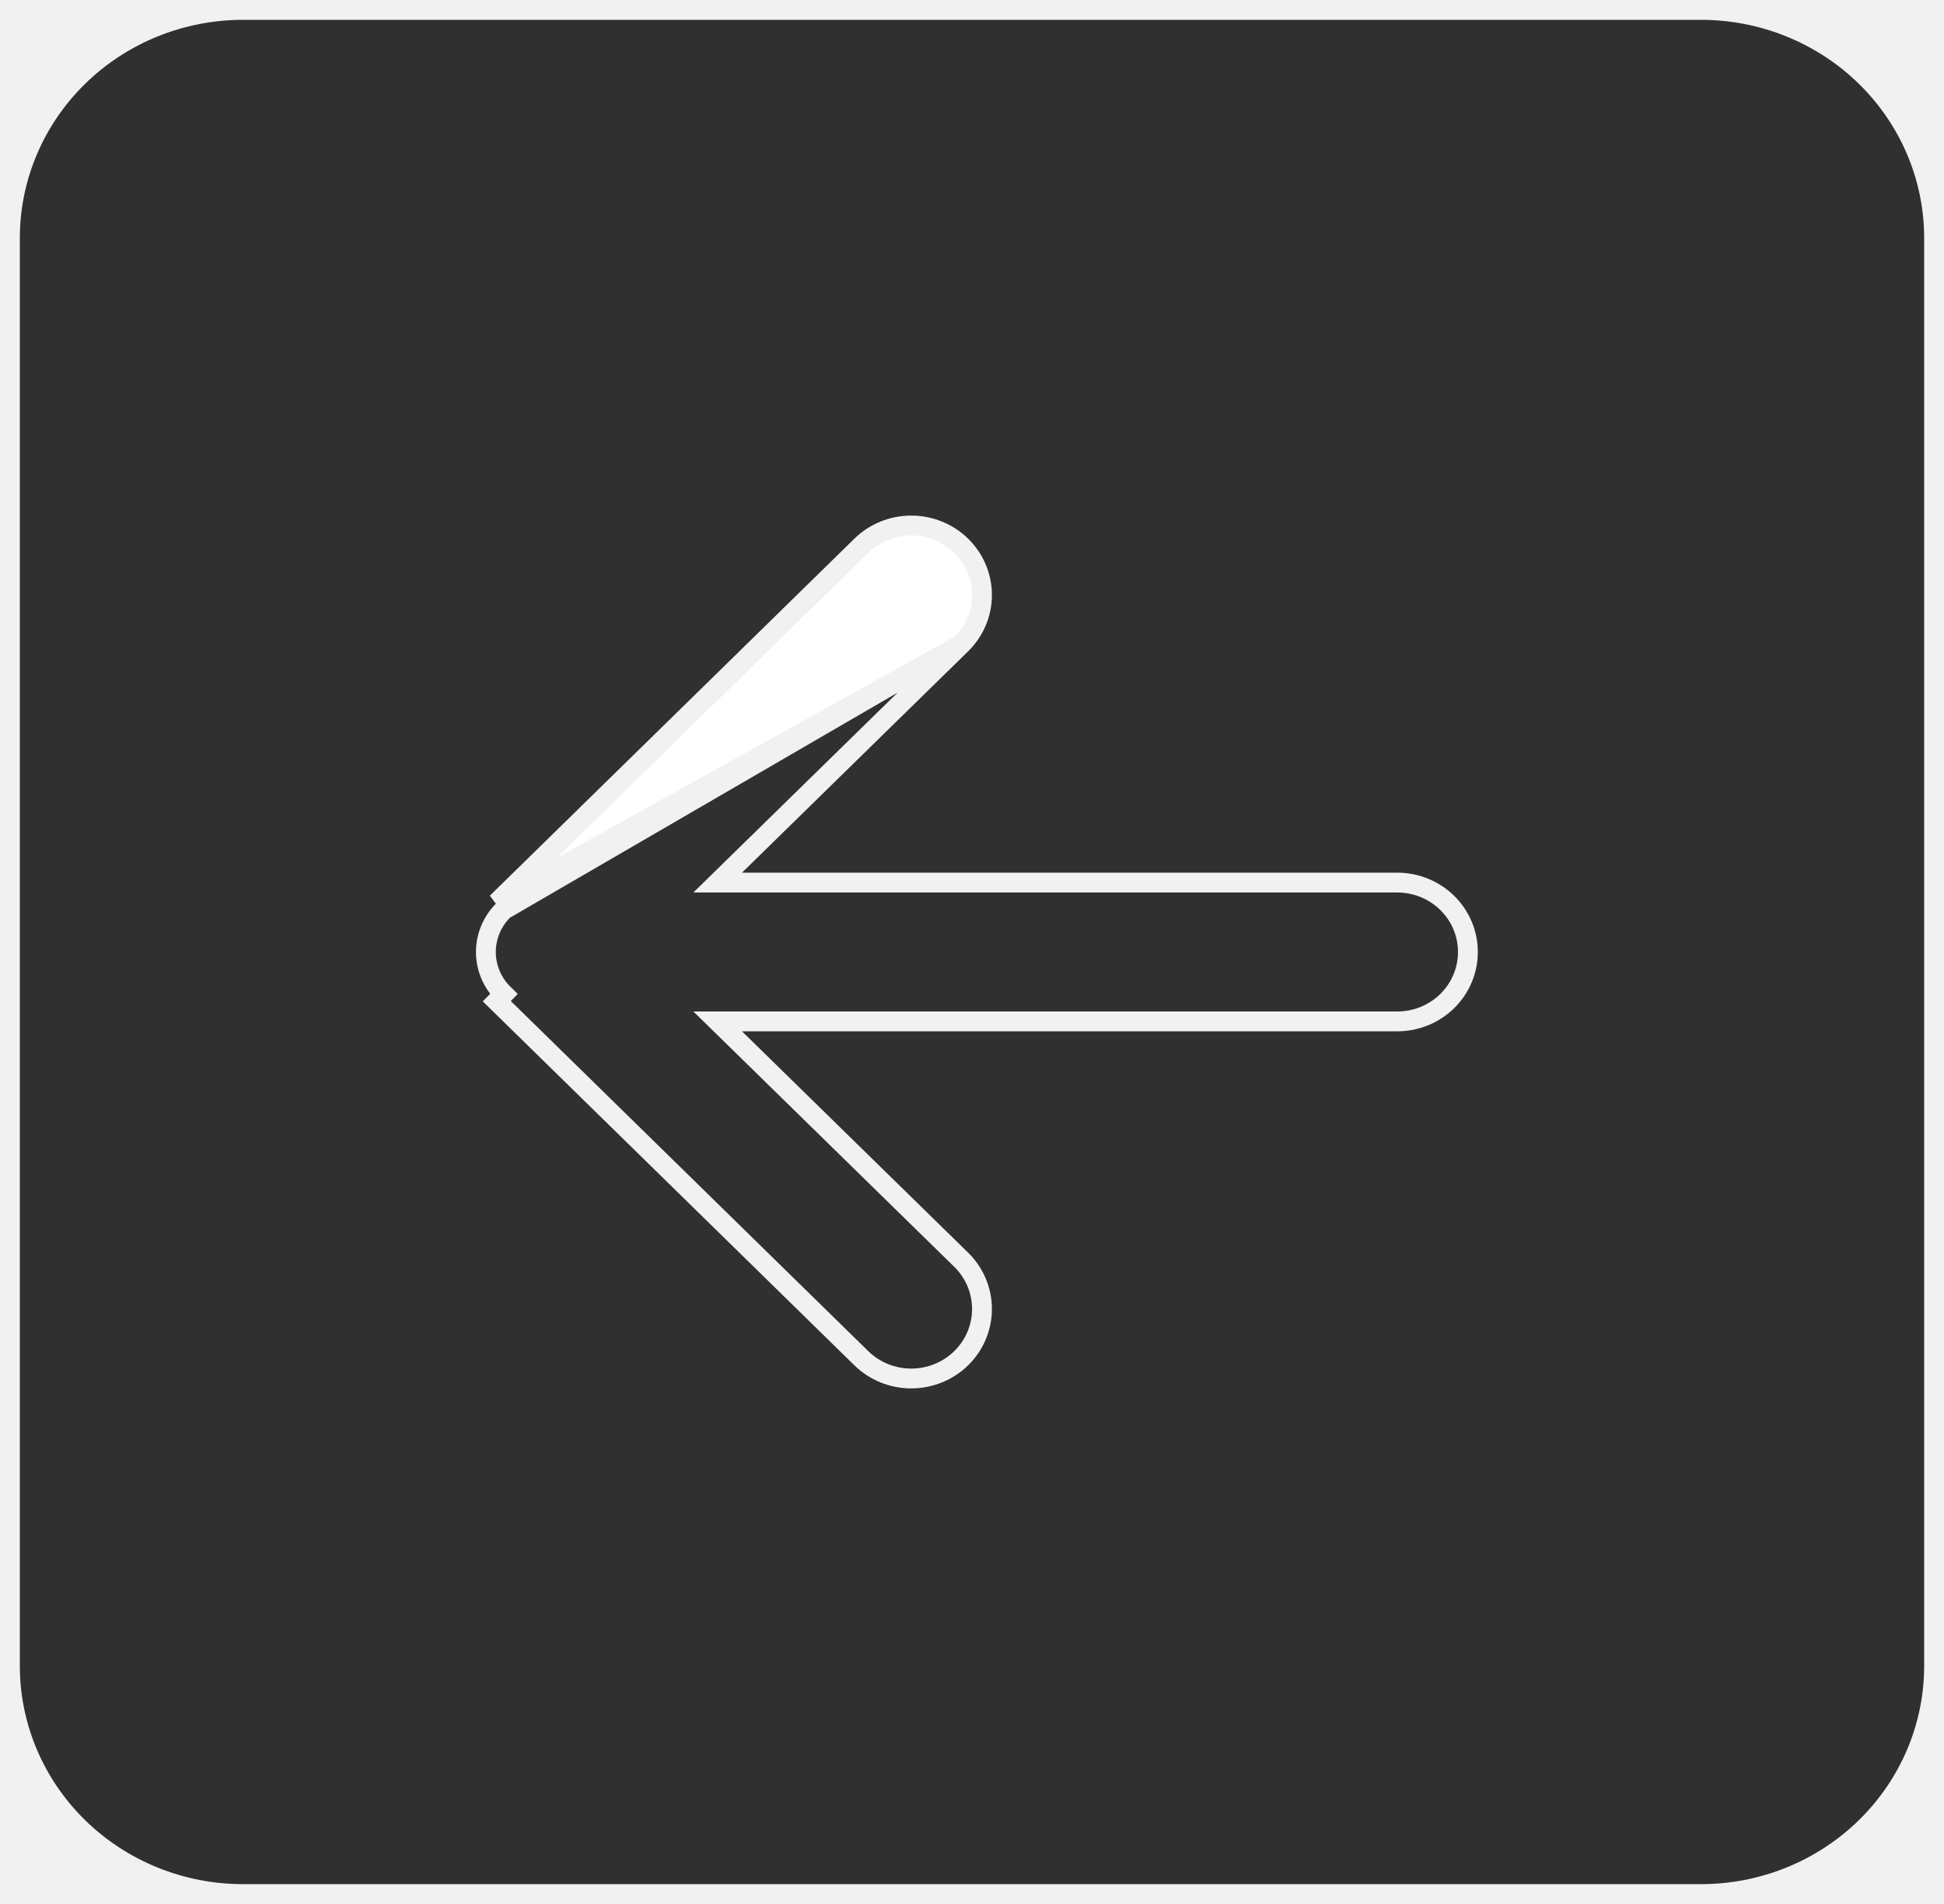
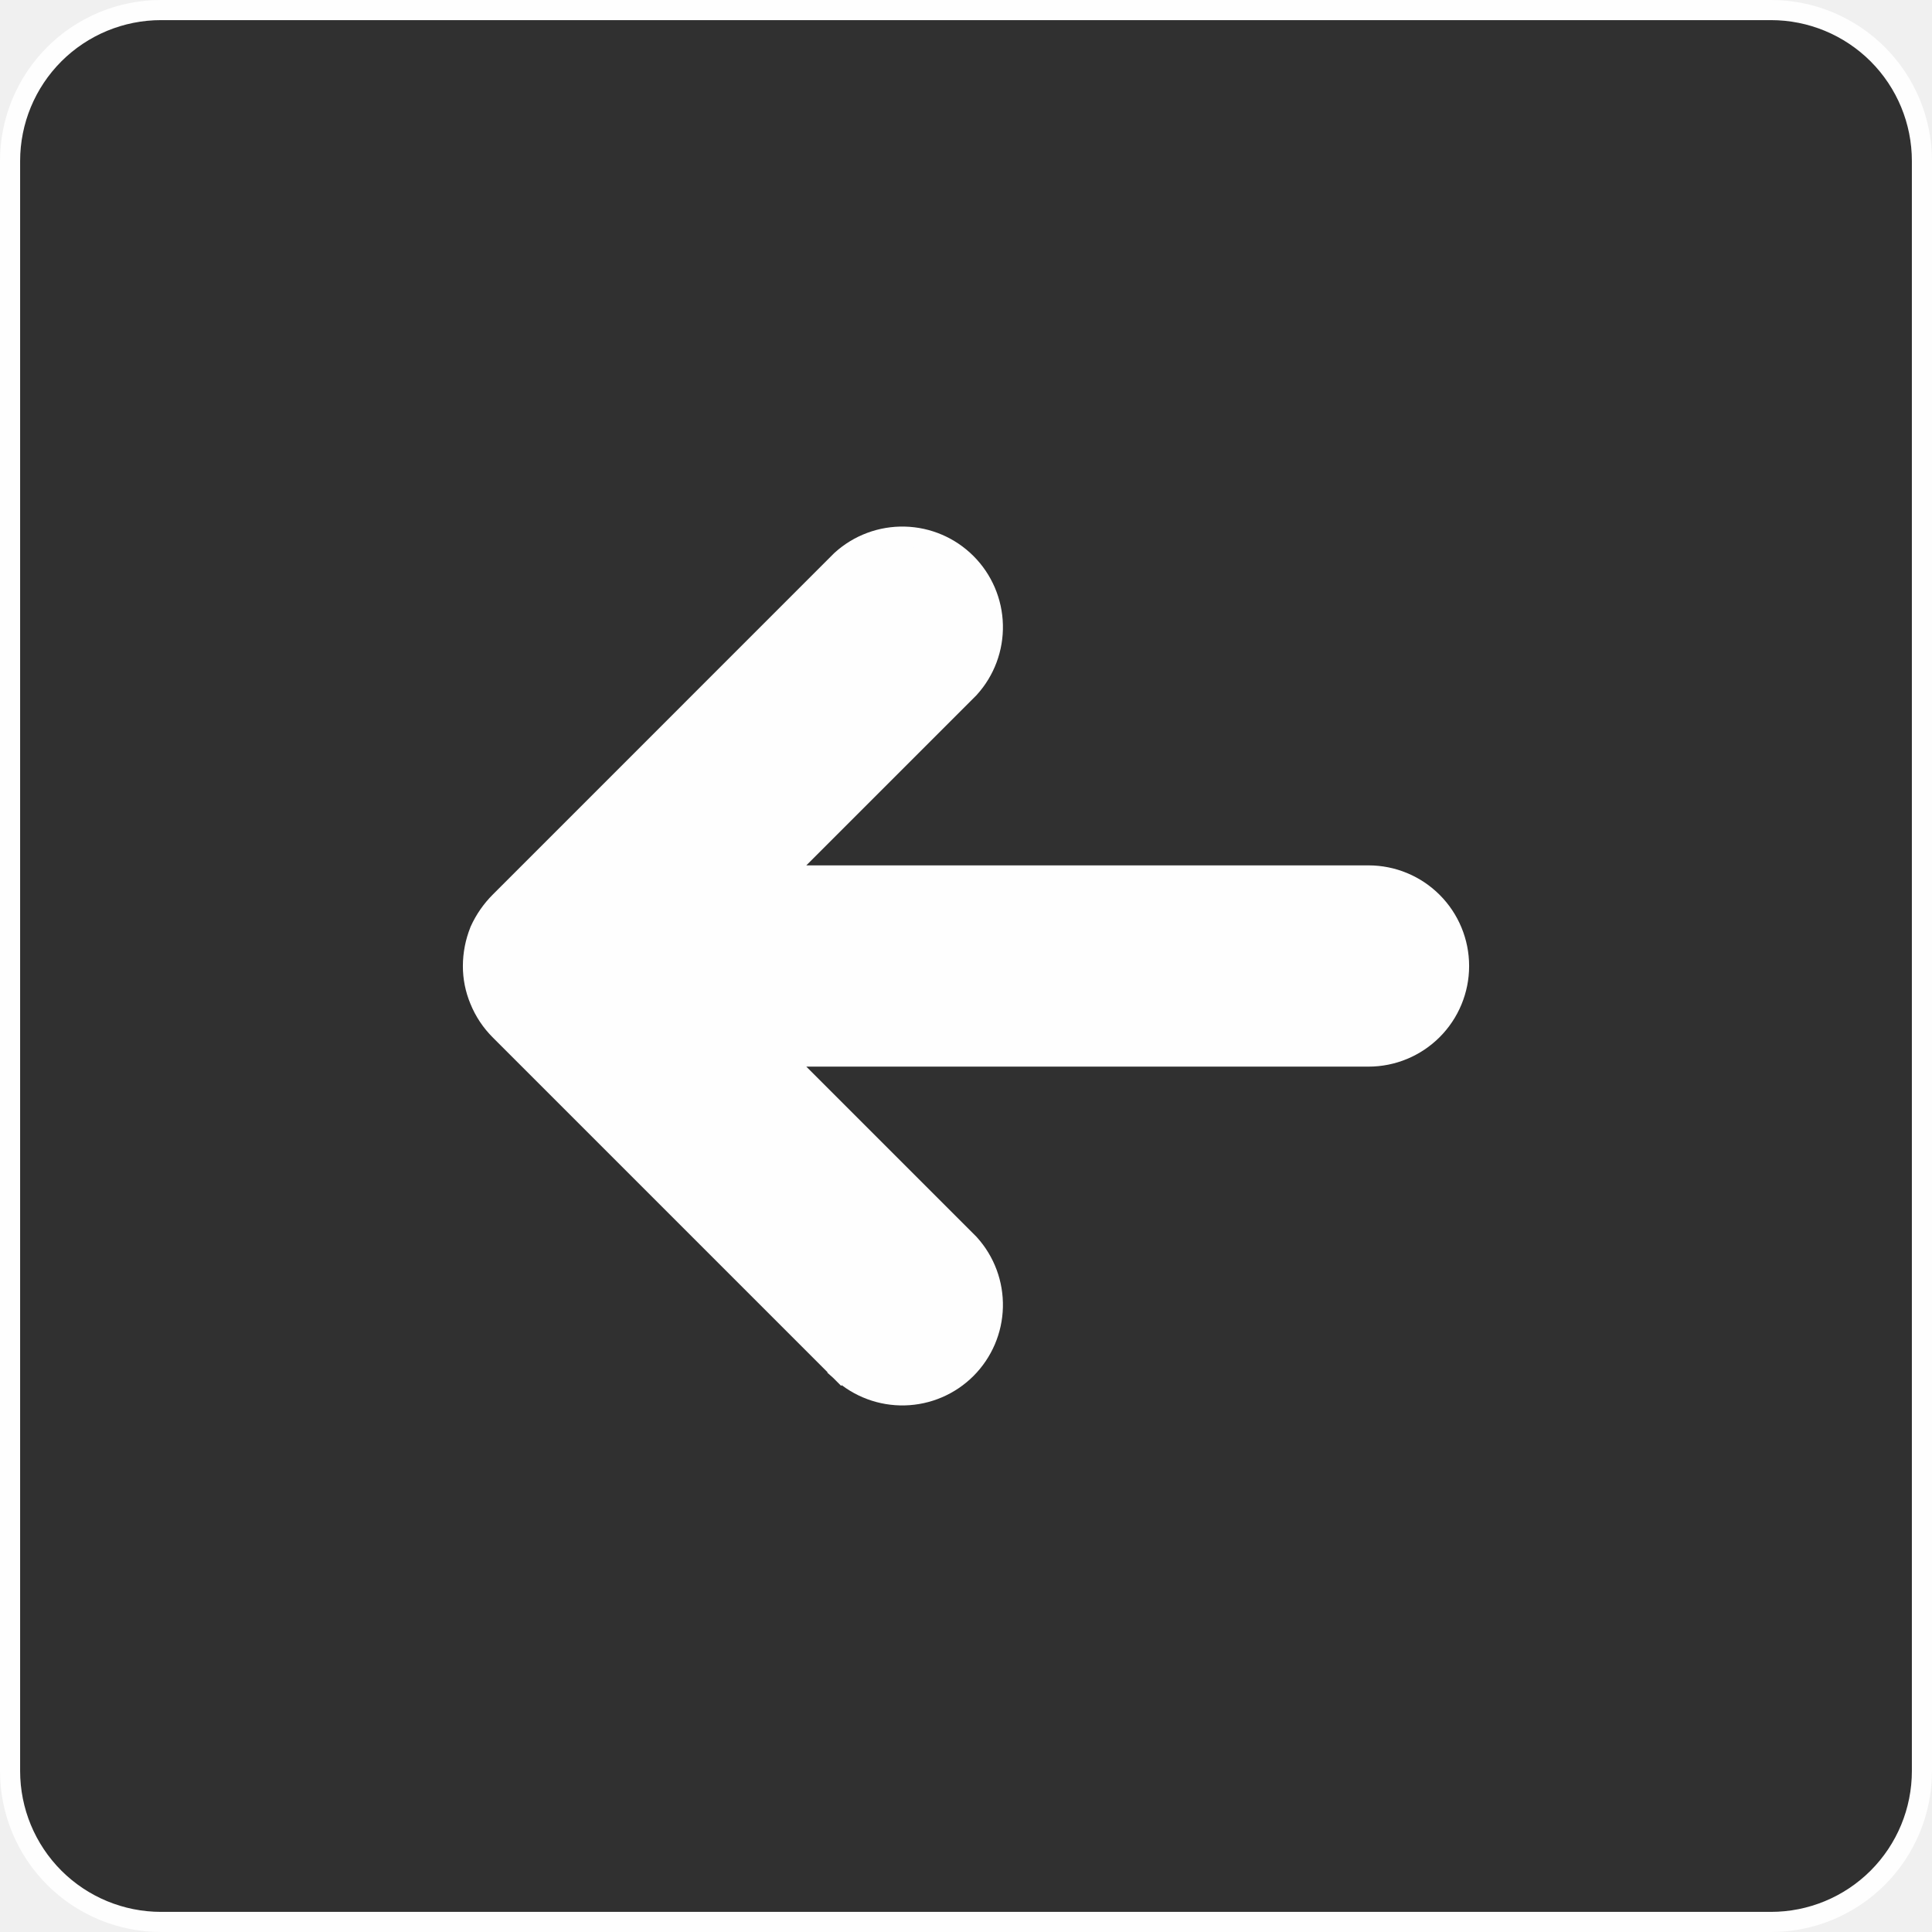
- <svg xmlns="http://www.w3.org/2000/svg" width="49" height="48" viewBox="0 0 49 48" fill="none">
-   <g clip-path="url(#clip0_9_367)">
-     <rect x="7" y="7" width="36" height="33" fill="white" />
-     <path d="M24.228 16.241L24.228 16.241L18.09 22.25H35.219C35.69 22.25 36.142 22.433 36.477 22.761C36.811 23.088 37 23.534 37 24C37 24.466 36.811 24.912 36.477 25.239C36.142 25.567 35.69 25.75 35.219 25.75H18.09L24.228 31.759L24.228 31.759C24.563 32.087 24.752 32.534 24.752 33C24.752 33.466 24.563 33.913 24.228 34.241C23.893 34.569 23.44 34.752 22.969 34.752C22.497 34.752 22.044 34.569 21.71 34.241L12.522 25.241C12.522 25.241 12.522 25.241 12.522 25.241L12.522 25.241L12.697 25.062C12.555 24.923 12.441 24.757 12.364 24.575C12.287 24.393 12.247 24.197 12.247 24C12.247 23.803 12.287 23.607 12.364 23.425C12.441 23.243 12.555 23.077 12.697 22.938L24.228 16.241ZM24.228 16.241C24.563 15.912 24.752 15.466 24.752 15C24.752 14.534 24.563 14.088 24.228 13.759C23.893 13.431 23.44 13.248 22.969 13.248C22.497 13.248 22.044 13.431 21.71 13.759L12.522 22.759L24.228 16.241ZM48.75 42C48.75 43.523 48.132 44.985 47.031 46.064C45.93 47.143 44.435 47.75 42.875 47.75H6.125C4.565 47.75 3.07 47.143 1.969 46.064C0.868 44.985 0.25 43.523 0.25 42V6C0.25 4.477 0.868 3.015 1.969 1.936C3.07 0.857 4.565 0.25 6.125 0.25H42.875C44.435 0.25 45.93 0.857 47.031 1.936C48.132 3.015 48.75 4.477 48.75 6V42Z" fill="#303030" stroke="#F1F1F1" stroke-width="0.5" />
+ <svg xmlns="http://www.w3.org/2000/svg" width="48" height="48" viewBox="0 0 48 48" fill="none">
+   <g clip-path="url(#clip0_1605_416)">
+     <rect x="8" y="8" width="32" height="31" fill="#FEFEFE" />
+     <path d="M21.075 33.9L20.907 34.085C21.335 34.473 21.896 34.681 22.473 34.667C23.051 34.653 23.601 34.417 24.009 34.009C24.417 33.6 24.653 33.051 24.667 32.473C24.681 31.896 24.473 31.335 24.085 30.907L24.085 30.907L24.077 30.898L19.429 26.25L34 26.25C34.597 26.25 35.169 26.013 35.591 25.591C36.013 25.169 36.25 24.597 36.25 24C36.25 23.403 36.013 22.831 35.591 22.409C35.169 21.987 34.597 21.75 34 21.75L19.429 21.75L24.077 17.102L24.077 17.102L24.085 17.093C24.473 16.665 24.681 16.104 24.667 15.527C24.653 14.949 24.417 14.399 24.009 13.991C23.601 13.583 23.051 13.347 22.473 13.333C21.896 13.319 21.335 13.527 20.907 13.915L20.907 13.915L20.898 13.923L12.424 22.398C12.214 22.607 12.044 22.852 11.922 23.122L11.922 23.122L11.918 23.133C11.808 23.409 11.751 23.702 11.75 23.999L11.75 23.999C11.749 24.29 11.807 24.577 11.919 24.845C12.034 25.129 12.206 25.387 12.424 25.603C12.424 25.603 12.424 25.603 12.424 25.603L20.898 34.077L21.075 33.9ZM47.75 4L47.75 44C47.75 44.995 47.355 45.948 46.652 46.652C45.948 47.355 44.995 47.75 44 47.75L4 47.75C3.005 47.75 2.052 47.355 1.348 46.652C0.645 45.948 0.25 44.995 0.25 44L0.25 4C0.25 3.005 0.645 2.052 1.348 1.348C2.052 0.645 3.005 0.25 4 0.25L44 0.25C44.995 0.25 45.948 0.645 46.652 1.348C47.355 2.052 47.75 3.005 47.75 4Z" fill="#303030" stroke="#FEFEFE" stroke-width="0.5" />
  </g>
  <defs>
-     <clipPath id="clip0_9_367">
-       <rect width="49" height="48" fill="white" />
+     <clipPath id="clip0_1605_416">
+       <rect width="48" height="48" fill="white" transform="translate(48) rotate(90)" />
    </clipPath>
  </defs>
</svg>
